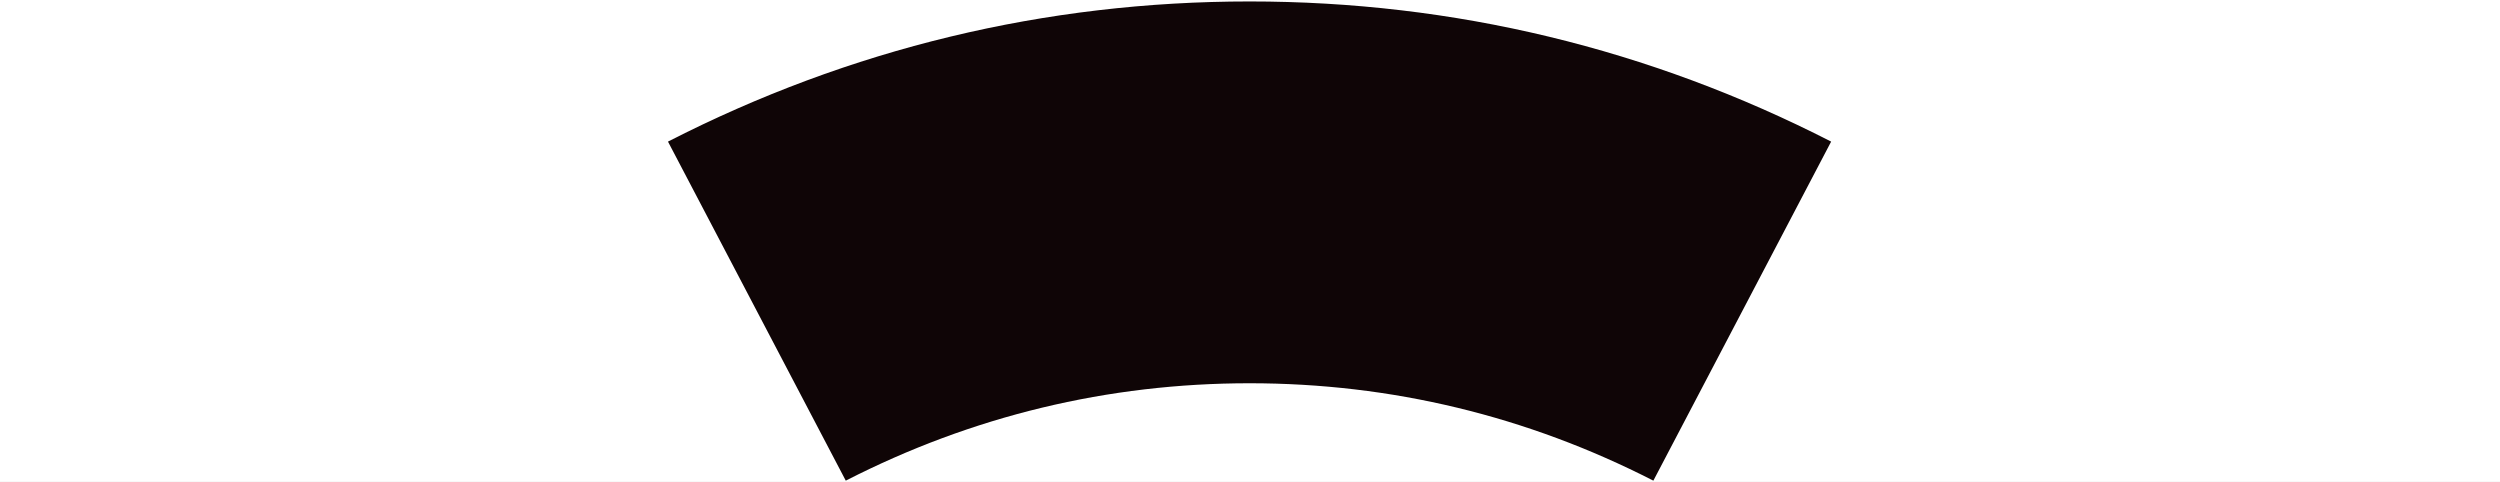
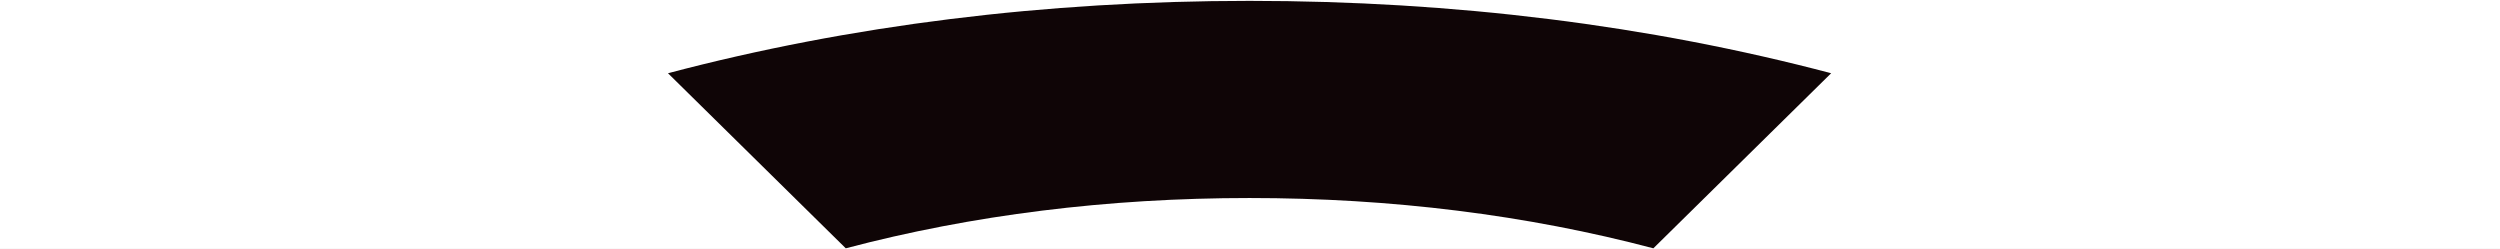
- <svg xmlns="http://www.w3.org/2000/svg" width="8608px" height="1658px" viewBox="0 0 8608 1658" version="1.1">
+ <svg xmlns="http://www.w3.org/2000/svg" width="8608px" height="856px" viewBox="0 0 8608 856" version="1.1">
  <defs />
  <g id="Page-1" stroke="none" stroke-width="1" fill="none" fill-rule="evenodd">
    <g id="03" fill-rule="nonzero">
-       <rect id="Rectangle" fill="#FFFFFF" x="0" y="0" width="8608" height="1658" />
-       <g id="Section-3" transform="translate(2300, 5)" fill="#0F0506">
-         <path d="M3392.838,1650 C2958.213,1427.444 2490.43,1314.623 2002.426,1314.623 C1514.57,1314.623 1046.787,1427.444 612.162,1650 L0,482.572 C625.693,162.326 1299.413,0 2002.426,0 C2705.587,0 3379.307,162.326 4005,482.572 L3392.838,1650 Z" id="bg-section" />
+       <rect id="Rectangle" fill="#FFFFFF" x="0" y="0" width="8608" height="856" />
+       <g id="Section-3" transform="translate(2300, 3)" fill="#0F0506">
+         <path d="M3392.838,852 C2958.213,737.08 2490.43,678.824 2002.426,678.824 C1514.57,678.824 1046.787,737.08 612.162,852 L0,249.183 C625.693,83.819 1299.413,0 2002.426,0 C2705.587,0 3379.307,83.819 4005,249.183 L3392.838,852 Z" id="bg-section" />
      </g>
    </g>
  </g>
</svg>
